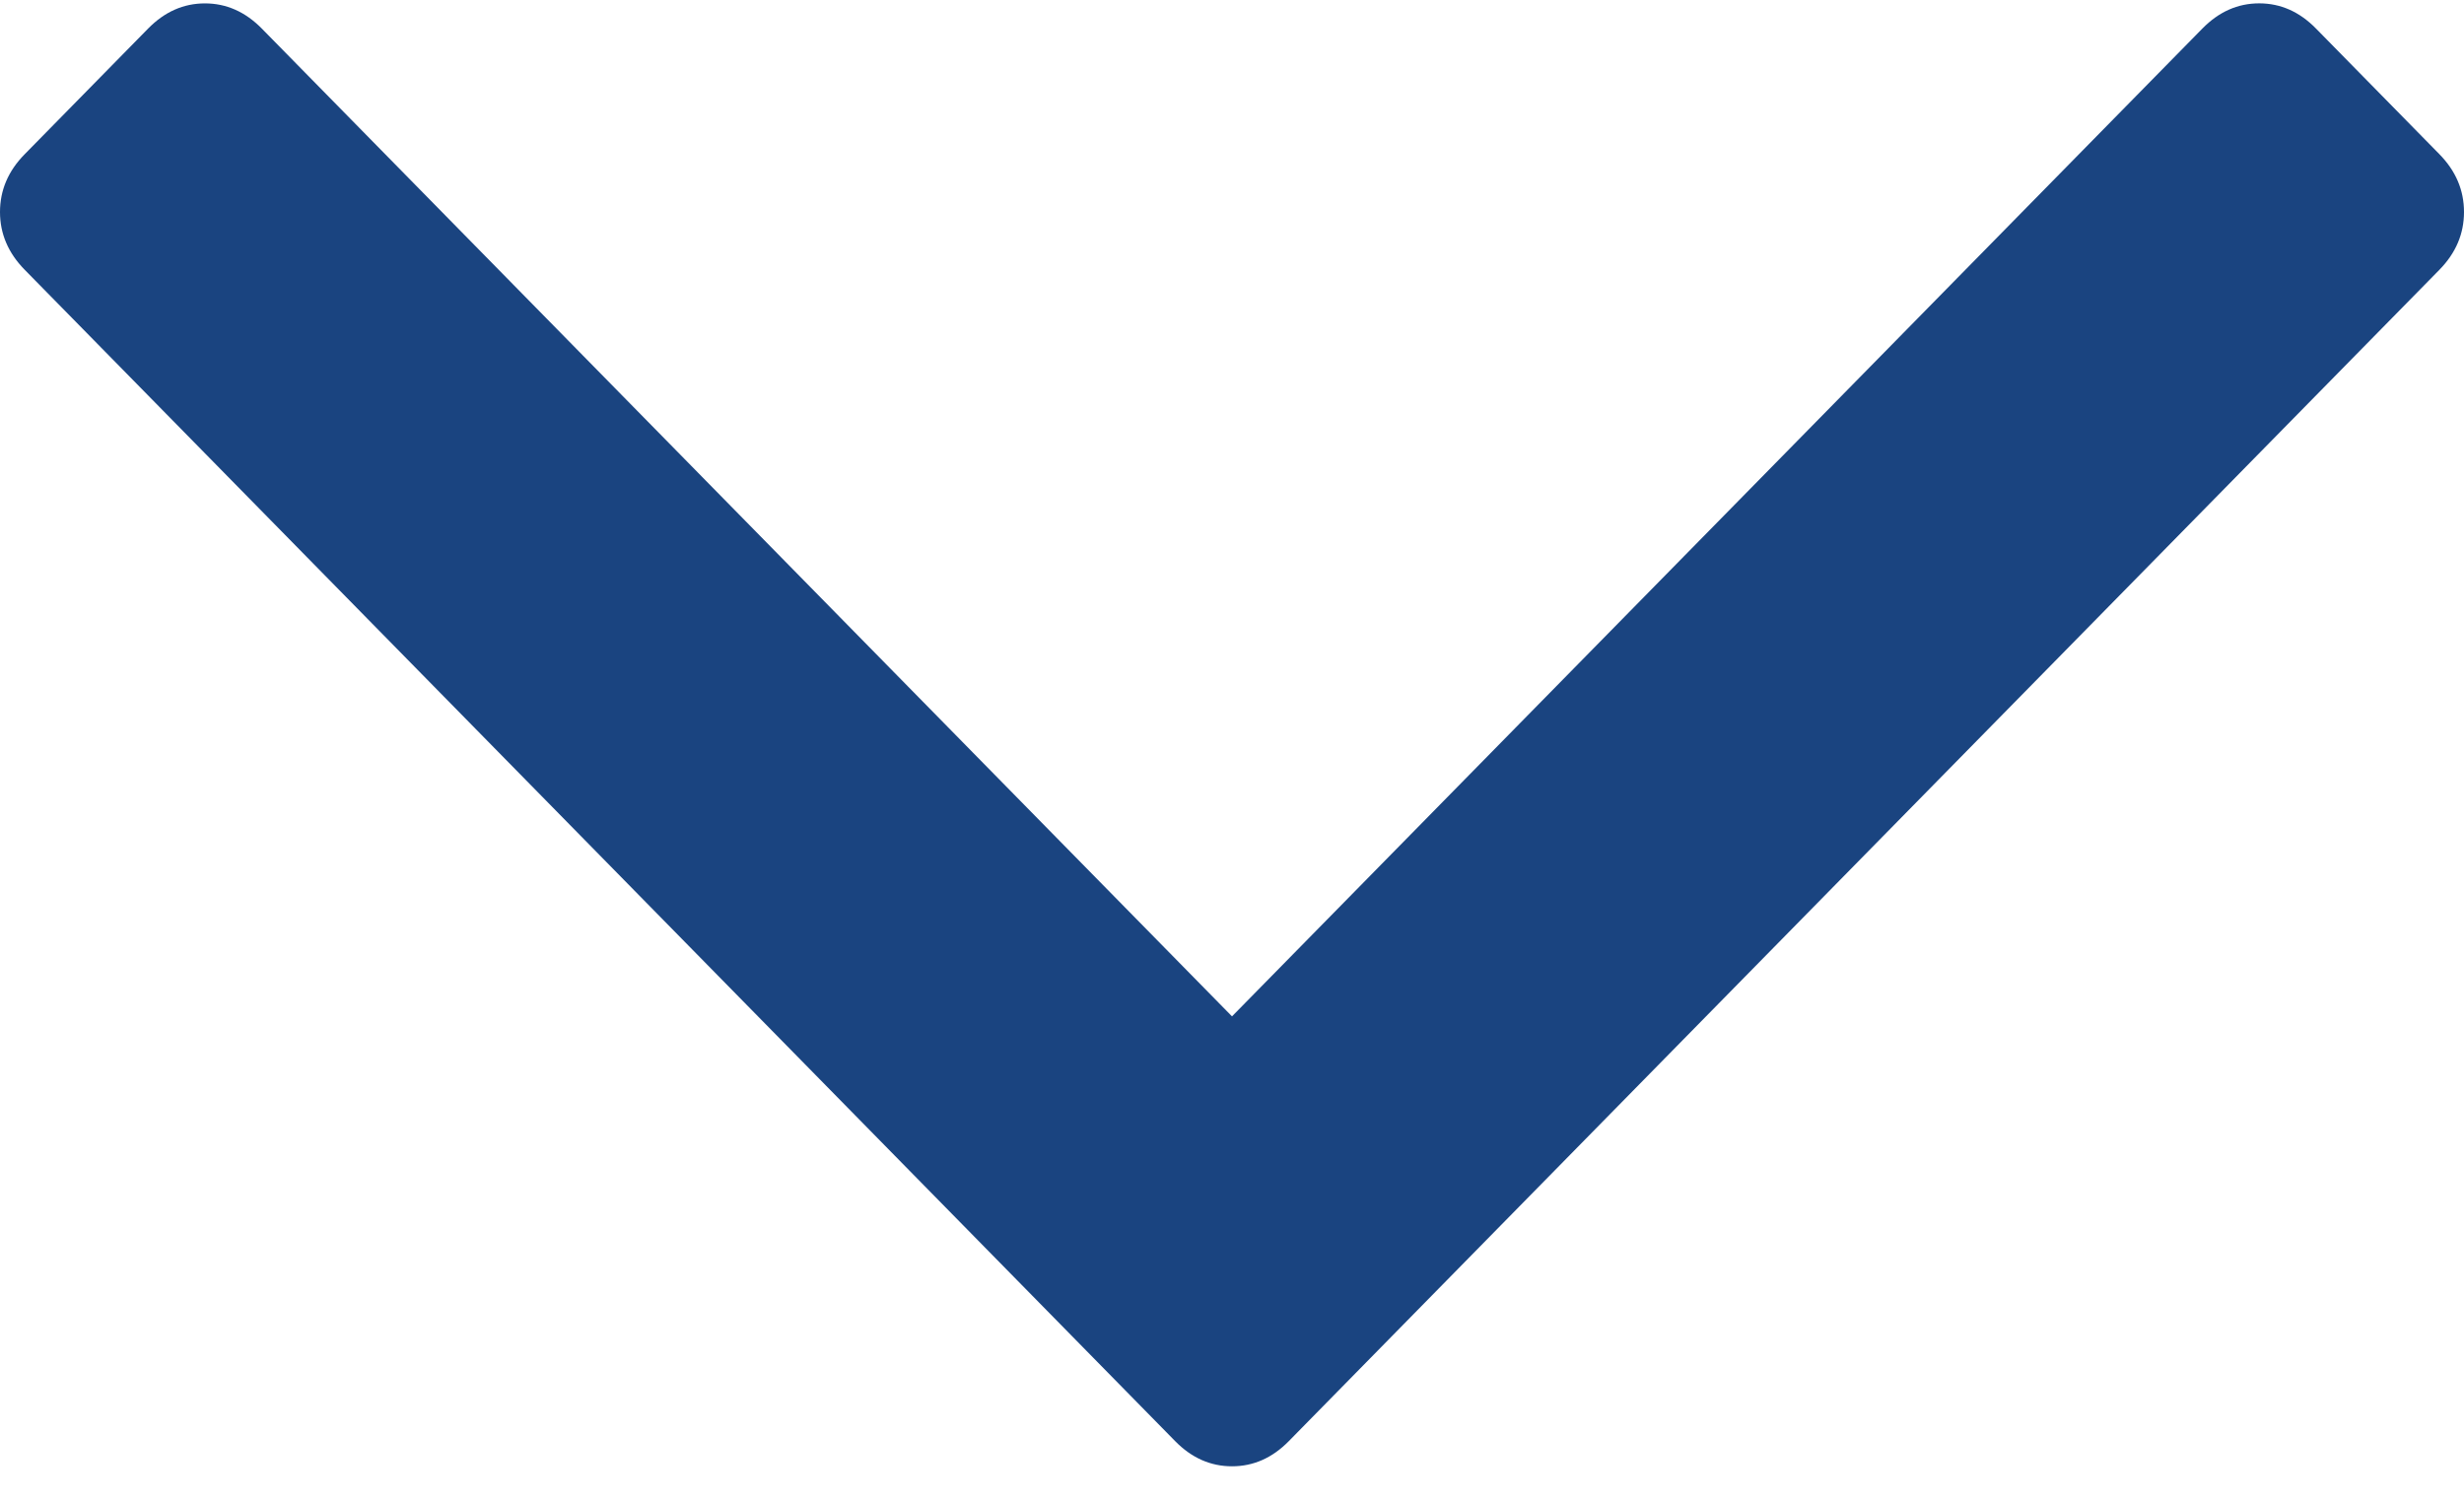
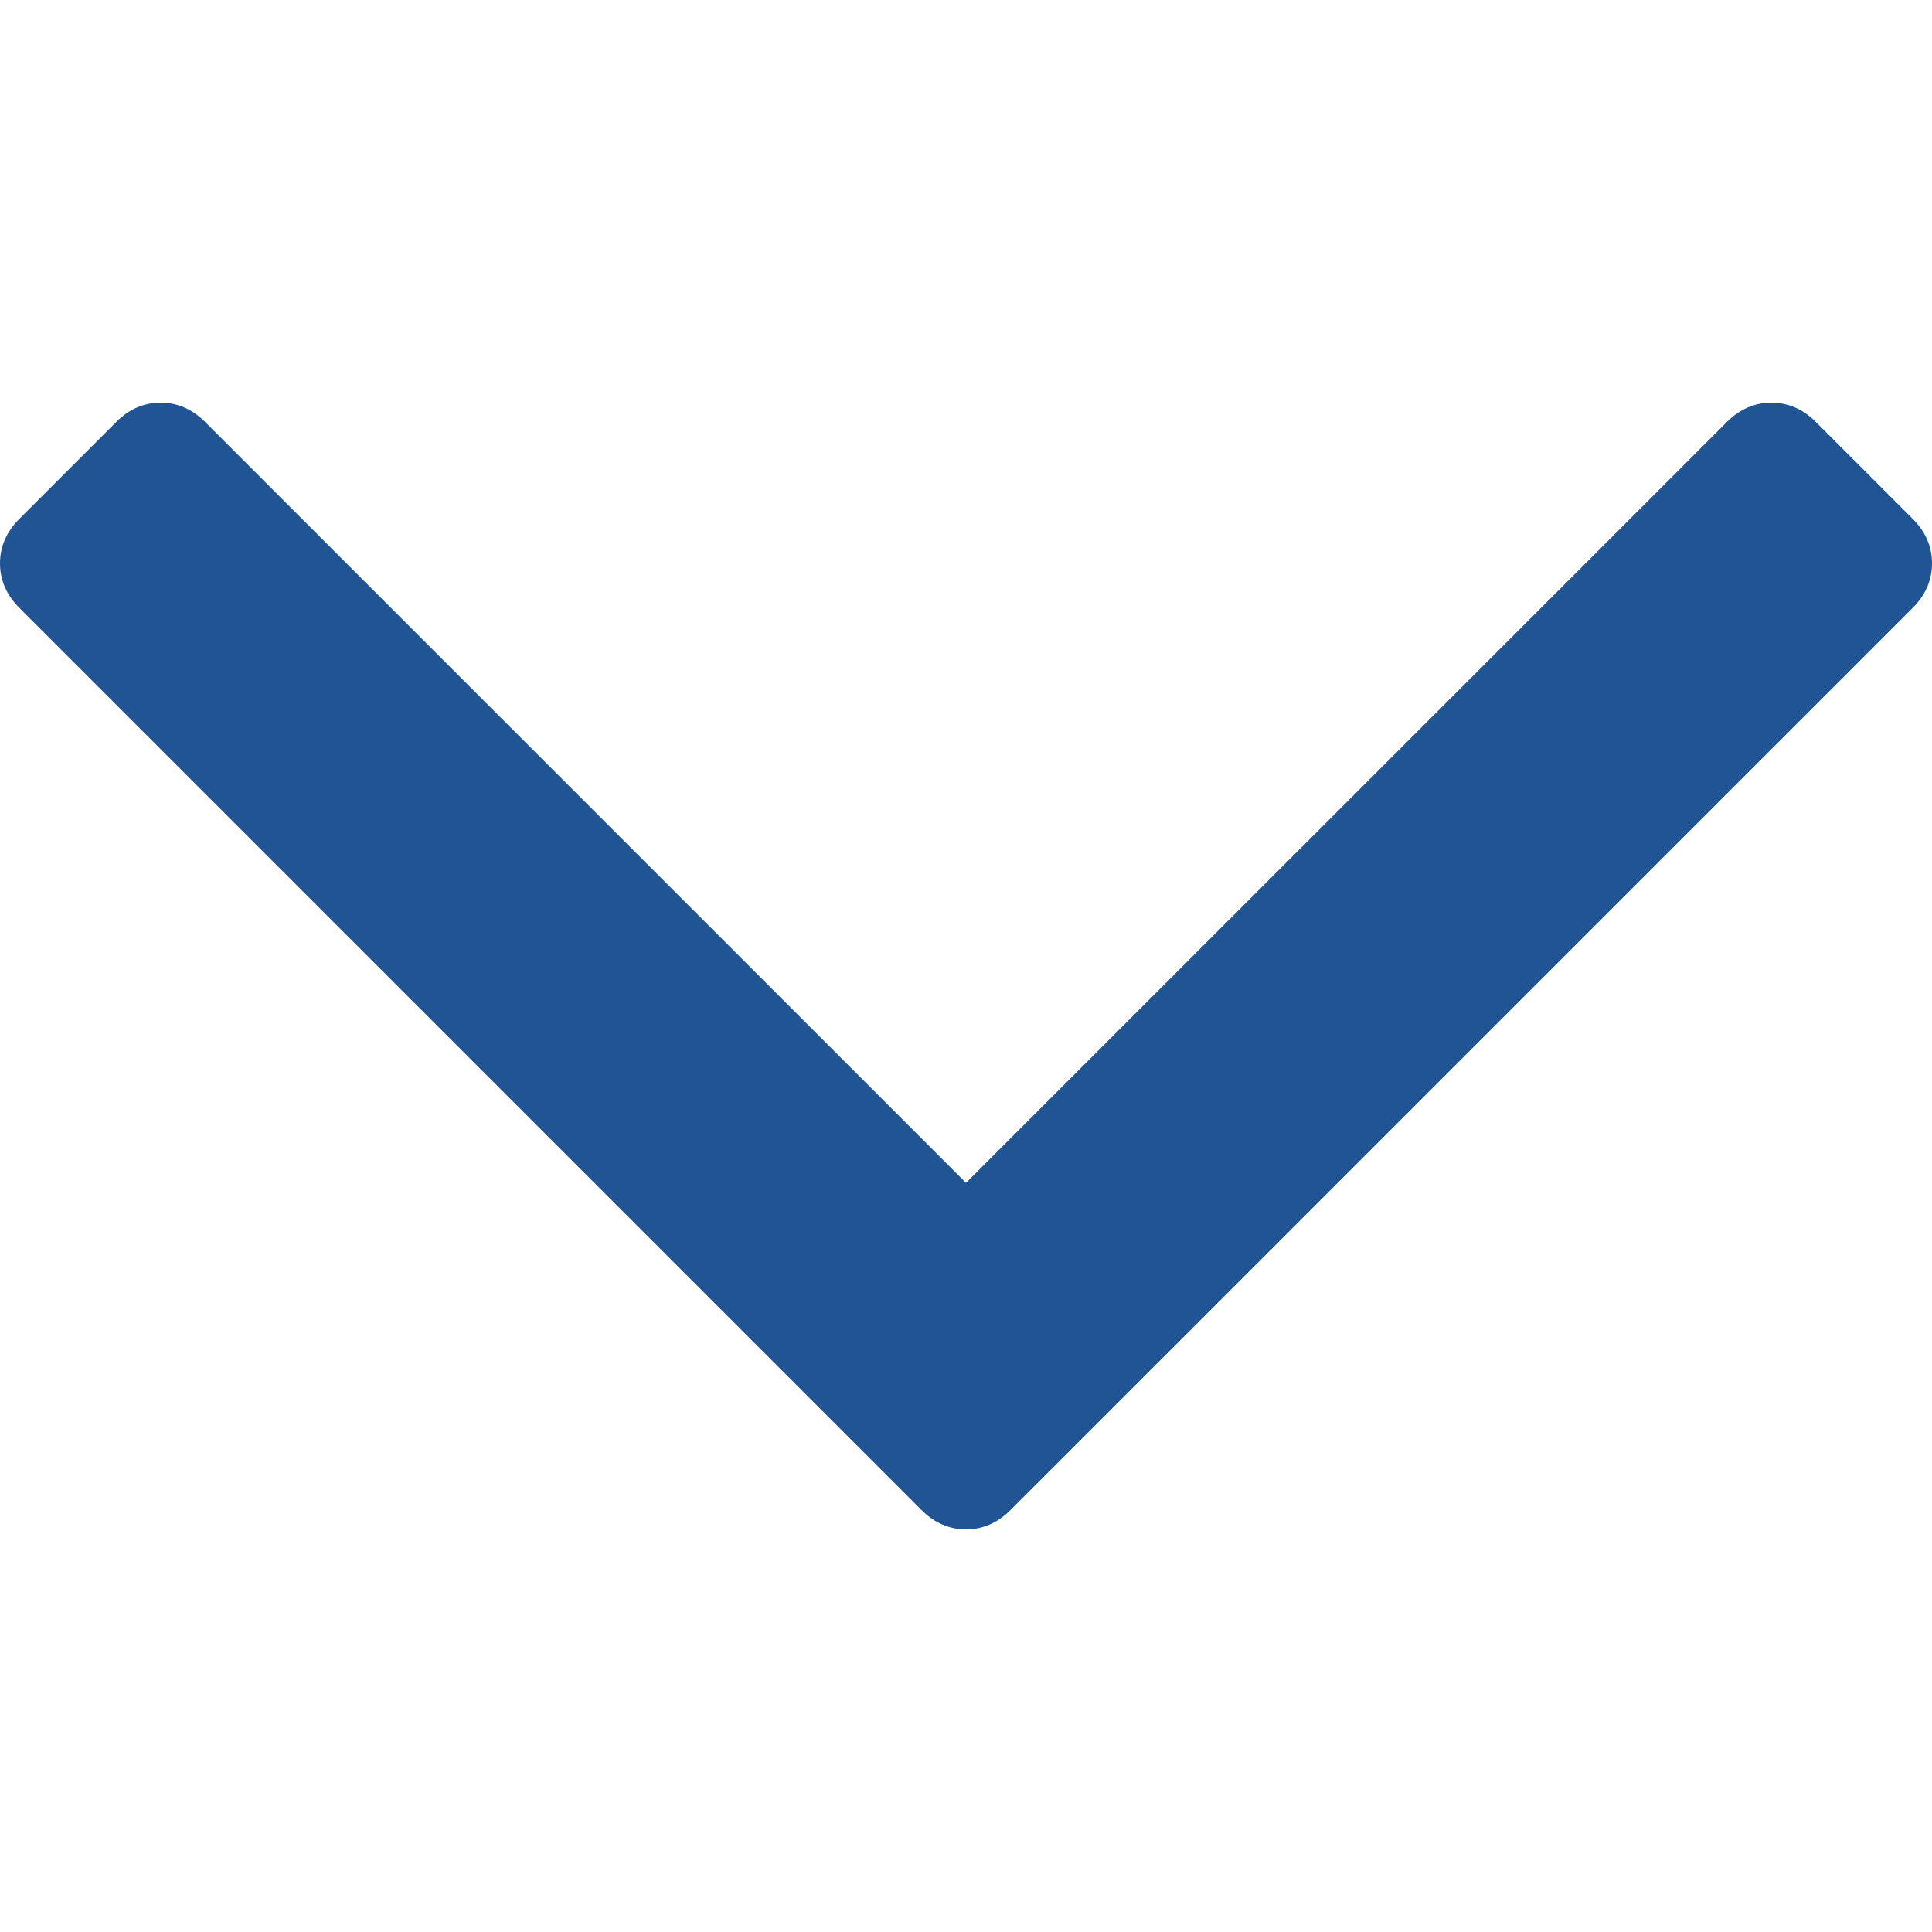
- <svg xmlns="http://www.w3.org/2000/svg" width="64" height="39" viewBox="0 0 64 39">
-   <path fill="#1A4480" d="M63.36 4.004L60.155.741c-.427-.436-.919-.654-1.475-.654-.555 0-1.047.218-1.475.654L32 26.4 6.798.74C6.37.306 5.878.088 5.323.088c-.556 0-1.048.218-1.476.654L.642 4.005C.213 4.44 0 4.941 0 5.507c0 .565.214 1.066.642 1.501l29.883 30.427c.427.435.92.652 1.475.652.556 0 1.047-.217 1.474-.652L63.361 7.008c.427-.435.639-.936.639-1.501 0-.566-.212-1.067-.64-1.503z" />
+ <svg xmlns="http://www.w3.org/2000/svg" width="512" height="512" viewBox="0 0 284.929 284.929">
+   <path d="M282.082 76.51L267.808 62.24c-1.902-1.906-4.093-2.856-6.57-2.856-2.47 0-4.66.95-6.563 2.856L142.465 174.44 30.263 62.24c-1.903-1.905-4.093-2.855-6.567-2.855-2.475 0-4.665.95-6.567 2.856L2.856 76.516C.95 78.417 0 80.607 0 83.082c0 2.473.953 4.663 2.856 6.565L135.9 222.693c1.9 1.903 4.092 2.854 6.566 2.854s4.66-.95 6.562-2.854L282.082 89.647c1.902-1.903 2.847-4.093 2.847-6.565 0-2.475-.946-4.665-2.848-6.57z" fill="#205493" />
</svg>
